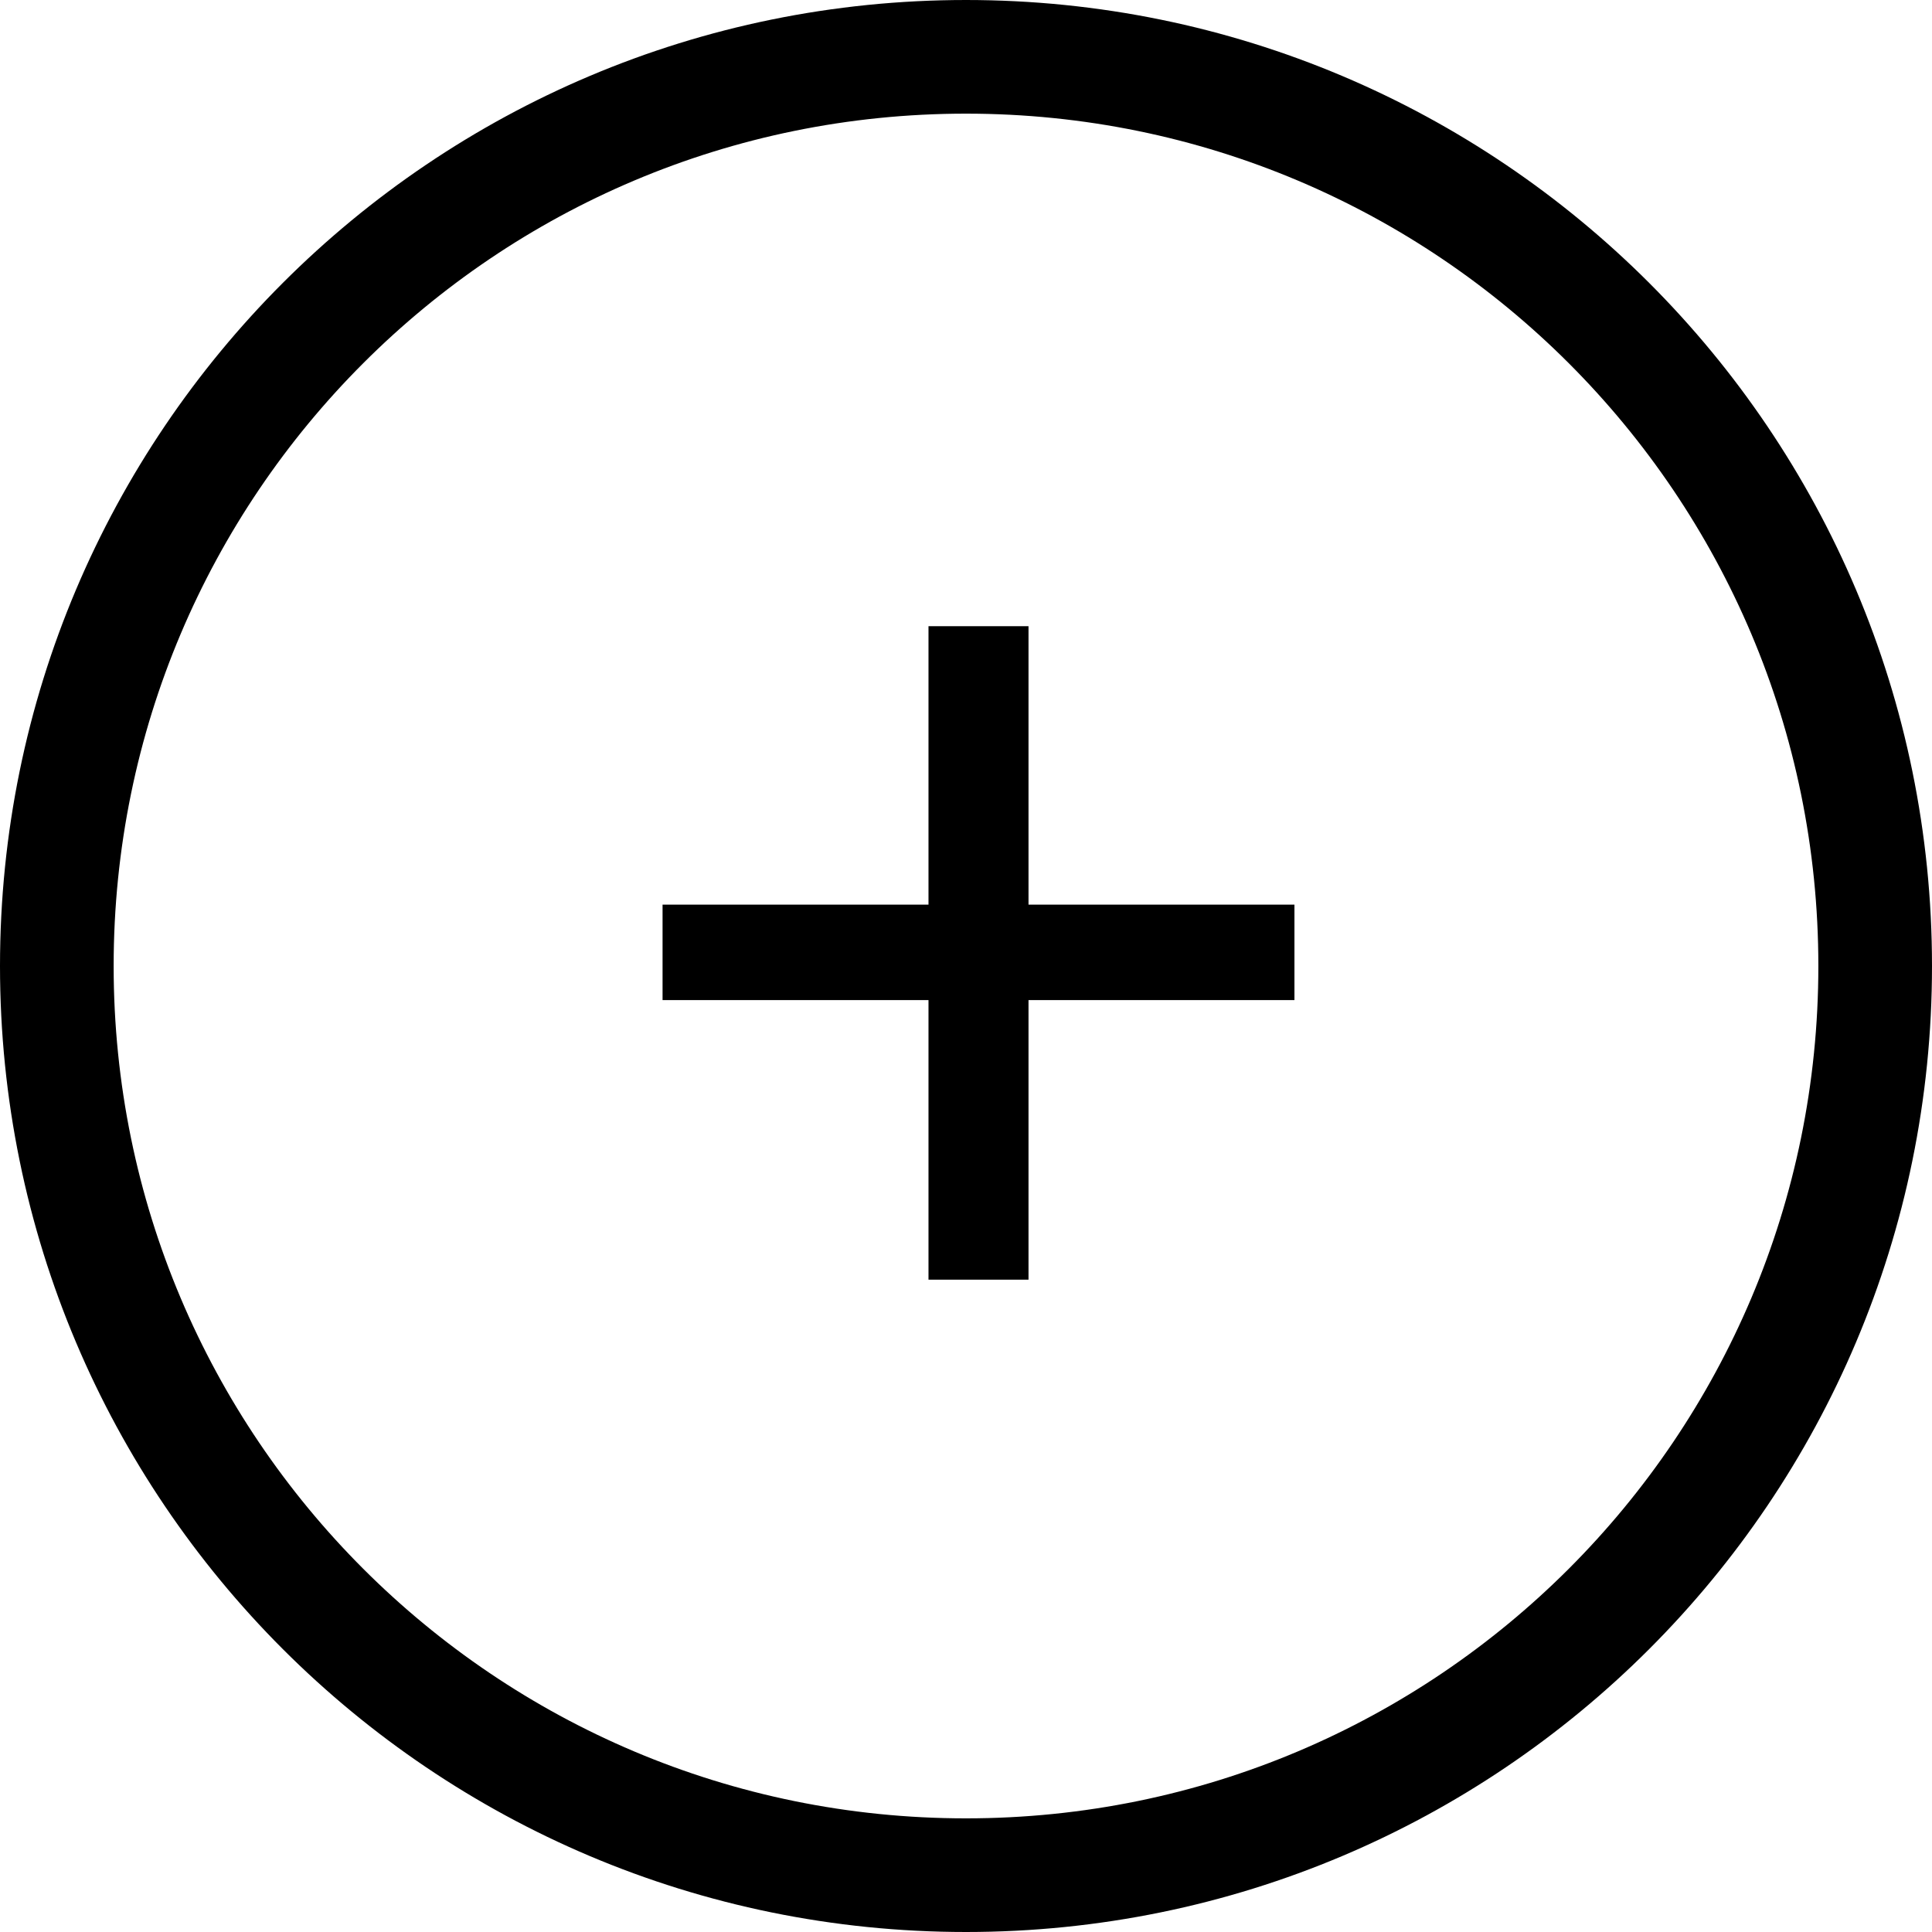
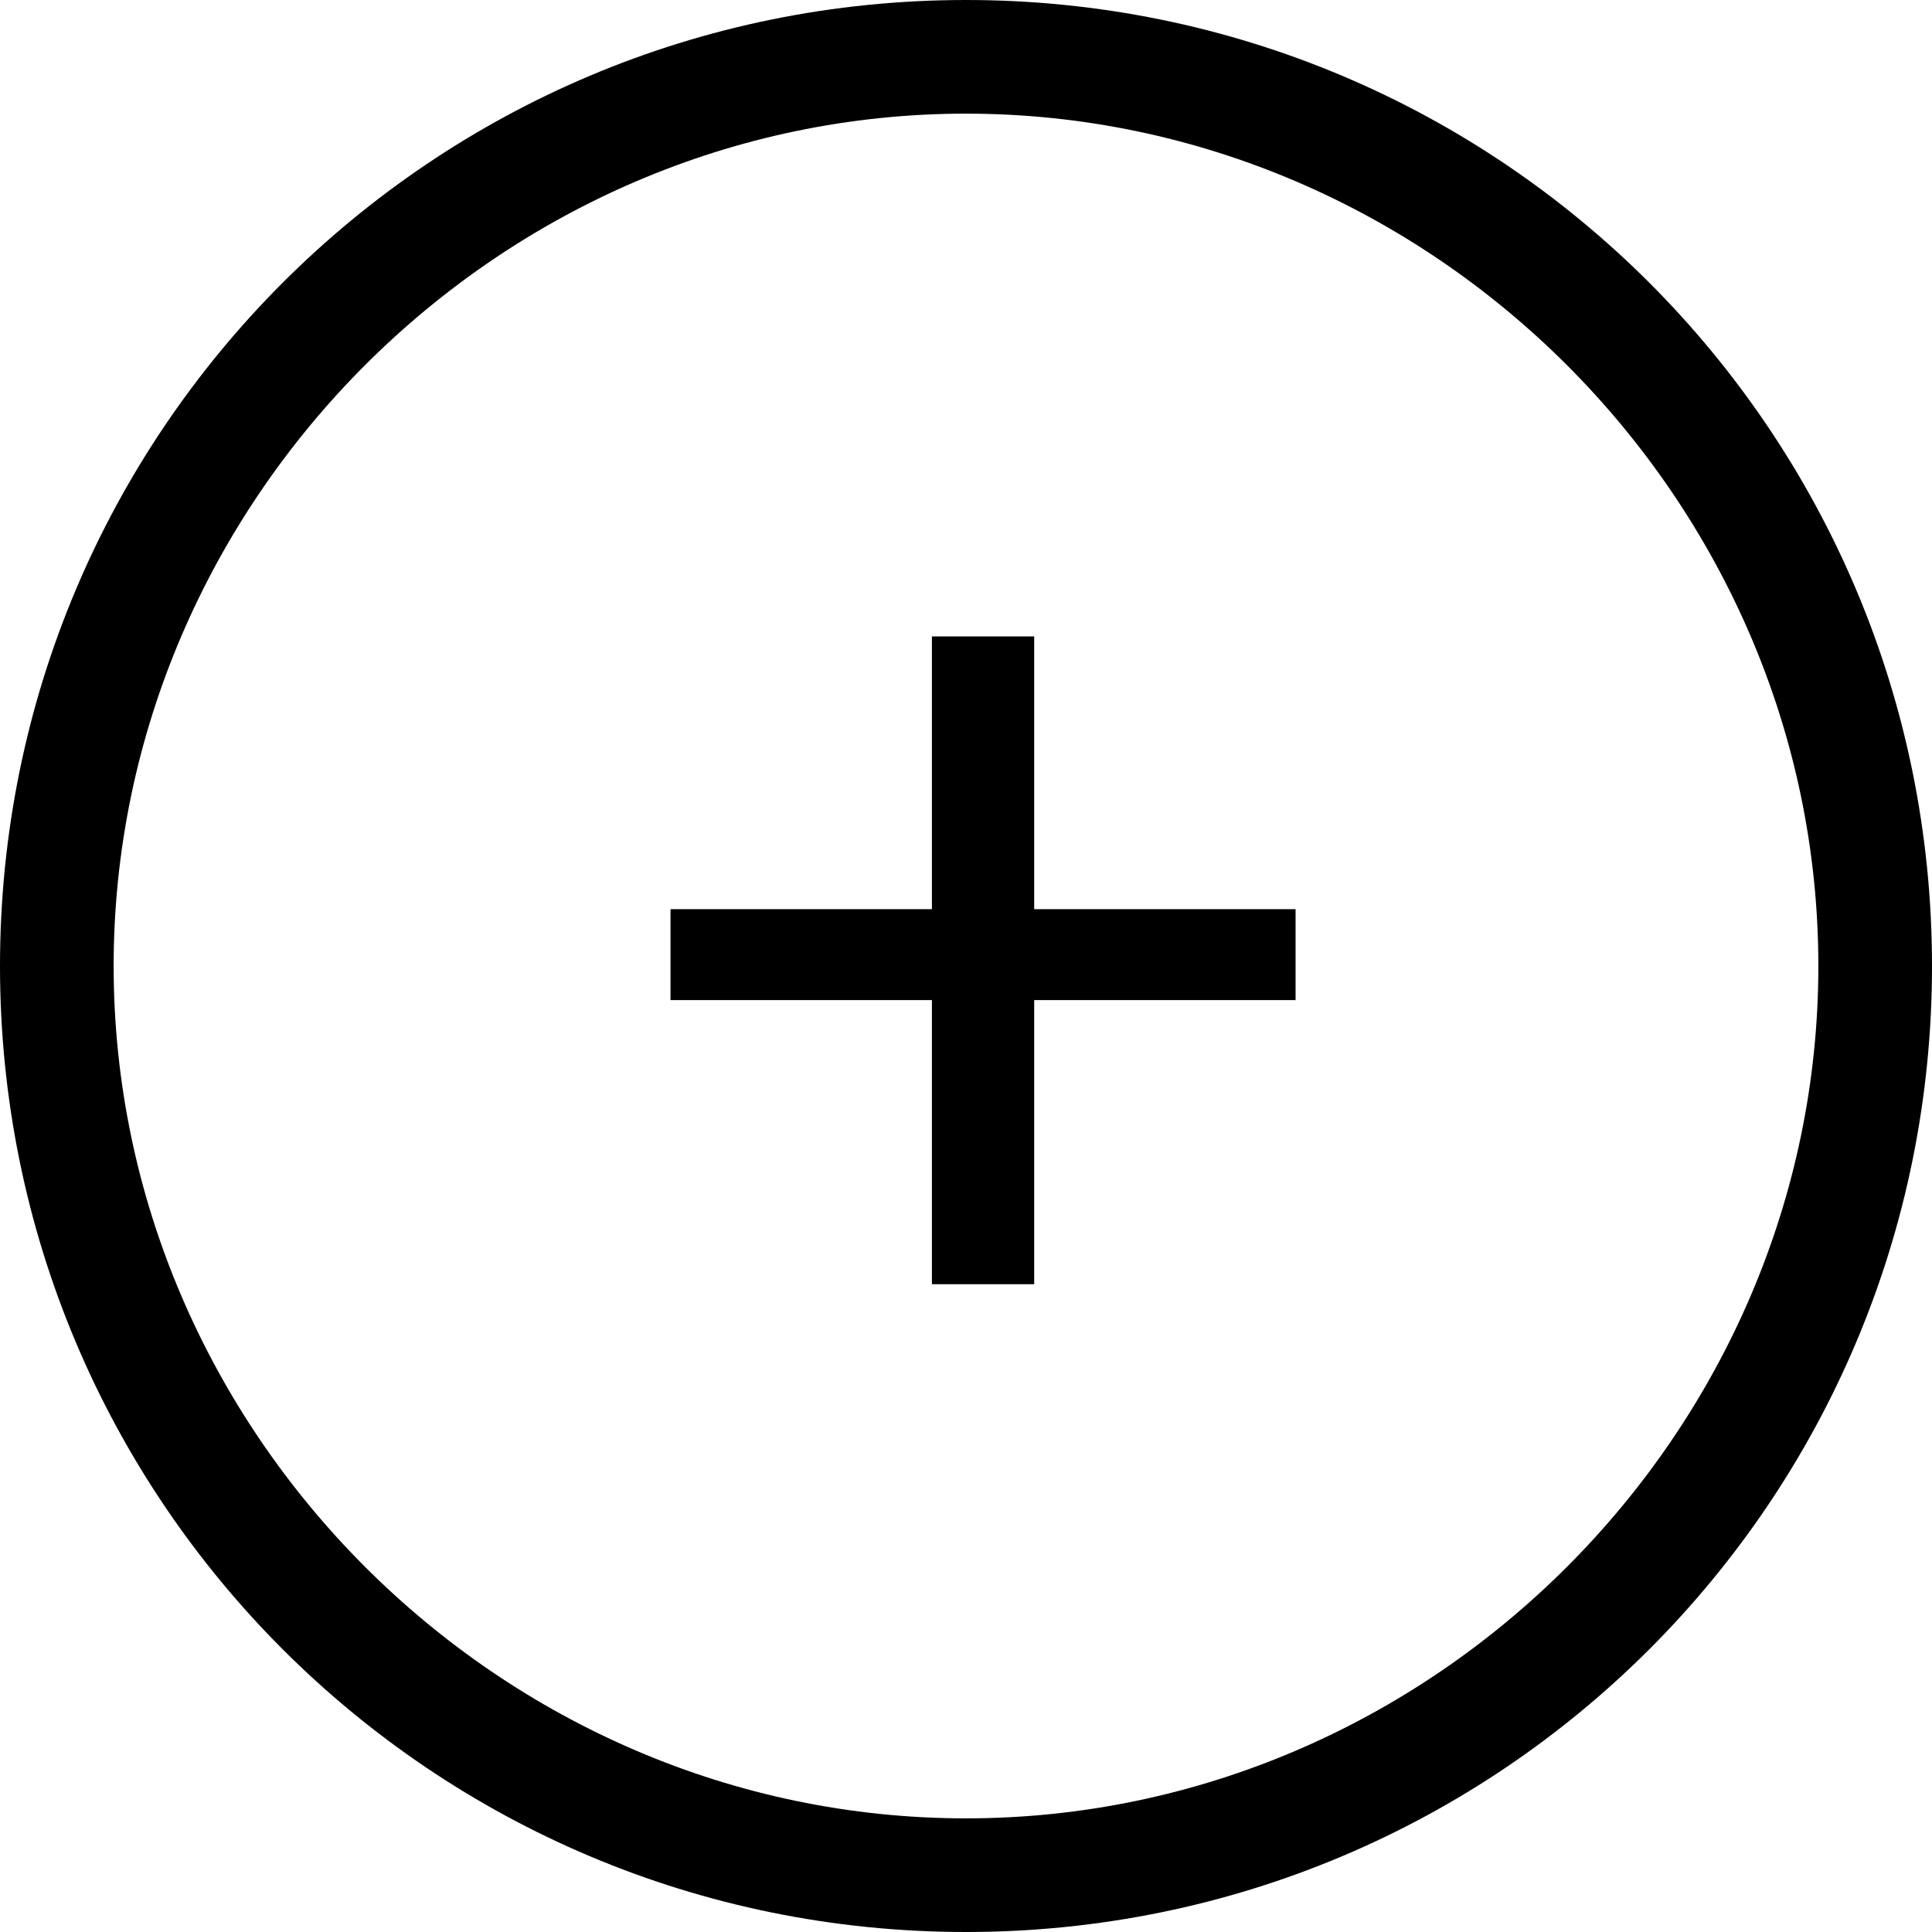
- <svg xmlns="http://www.w3.org/2000/svg" id="a" viewBox="0 0 17 17">
+ <svg xmlns="http://www.w3.org/2000/svg" id="a" version="1.1" viewBox="0 0 17 17">
+   <defs>
+     <style>
+       .st0 {
+         isolation: isolate;
+       }
+     </style>
+   </defs>
  <g id="b">
-     <path d="M8.5,0h0c4.69,0,8.5,3.81,8.5,8.5h0c0,4.69-3.81,8.5-8.5,8.5h0C3.81,17,0,13.19,0,8.5h0C0,3.81,3.81,0,8.5,0Z" fill="none" />
-     <path d="M8.5.5h0c4.42,0,8,3.58,8,8h0c0,4.42-3.58,8-8,8h0C4.08,16.5.5,12.92.5,8.5h0C.5,4.08,4.08.5,8.5.5Z" fill="none" stroke="#000" />
+     <path d="M8.5,17C3.8,17,0,13.2,0,8.5S3.8,0,8.5,0s8.5,3.8,8.5,8.5-3.8,8.5-8.5,8.5ZM8.5,1C4.4,1,1,4.4,1,8.5s3.4,7.5,7.5,7.5,7.5-3.4,7.5-7.5S12.6,1,8.5,1Z" />
  </g>
-   <g id="c" isolation="isolate">
-     <g isolation="isolate">
-       <path d="M8.17,8.8h-2.34v-.84h2.34v-2.45h.88v2.45h2.34v.84h-2.34v2.46h-.88v-2.46Z" />
+   <g id="c" class="st0">
+     <g class="st0">
+       <path d="M8.2,8.8h-2.3v-.8h2.3v-2.4h.9v2.4h2.3v.8h-2.3v2.5h-.9v-2.5Z" />
    </g>
  </g>
</svg>
